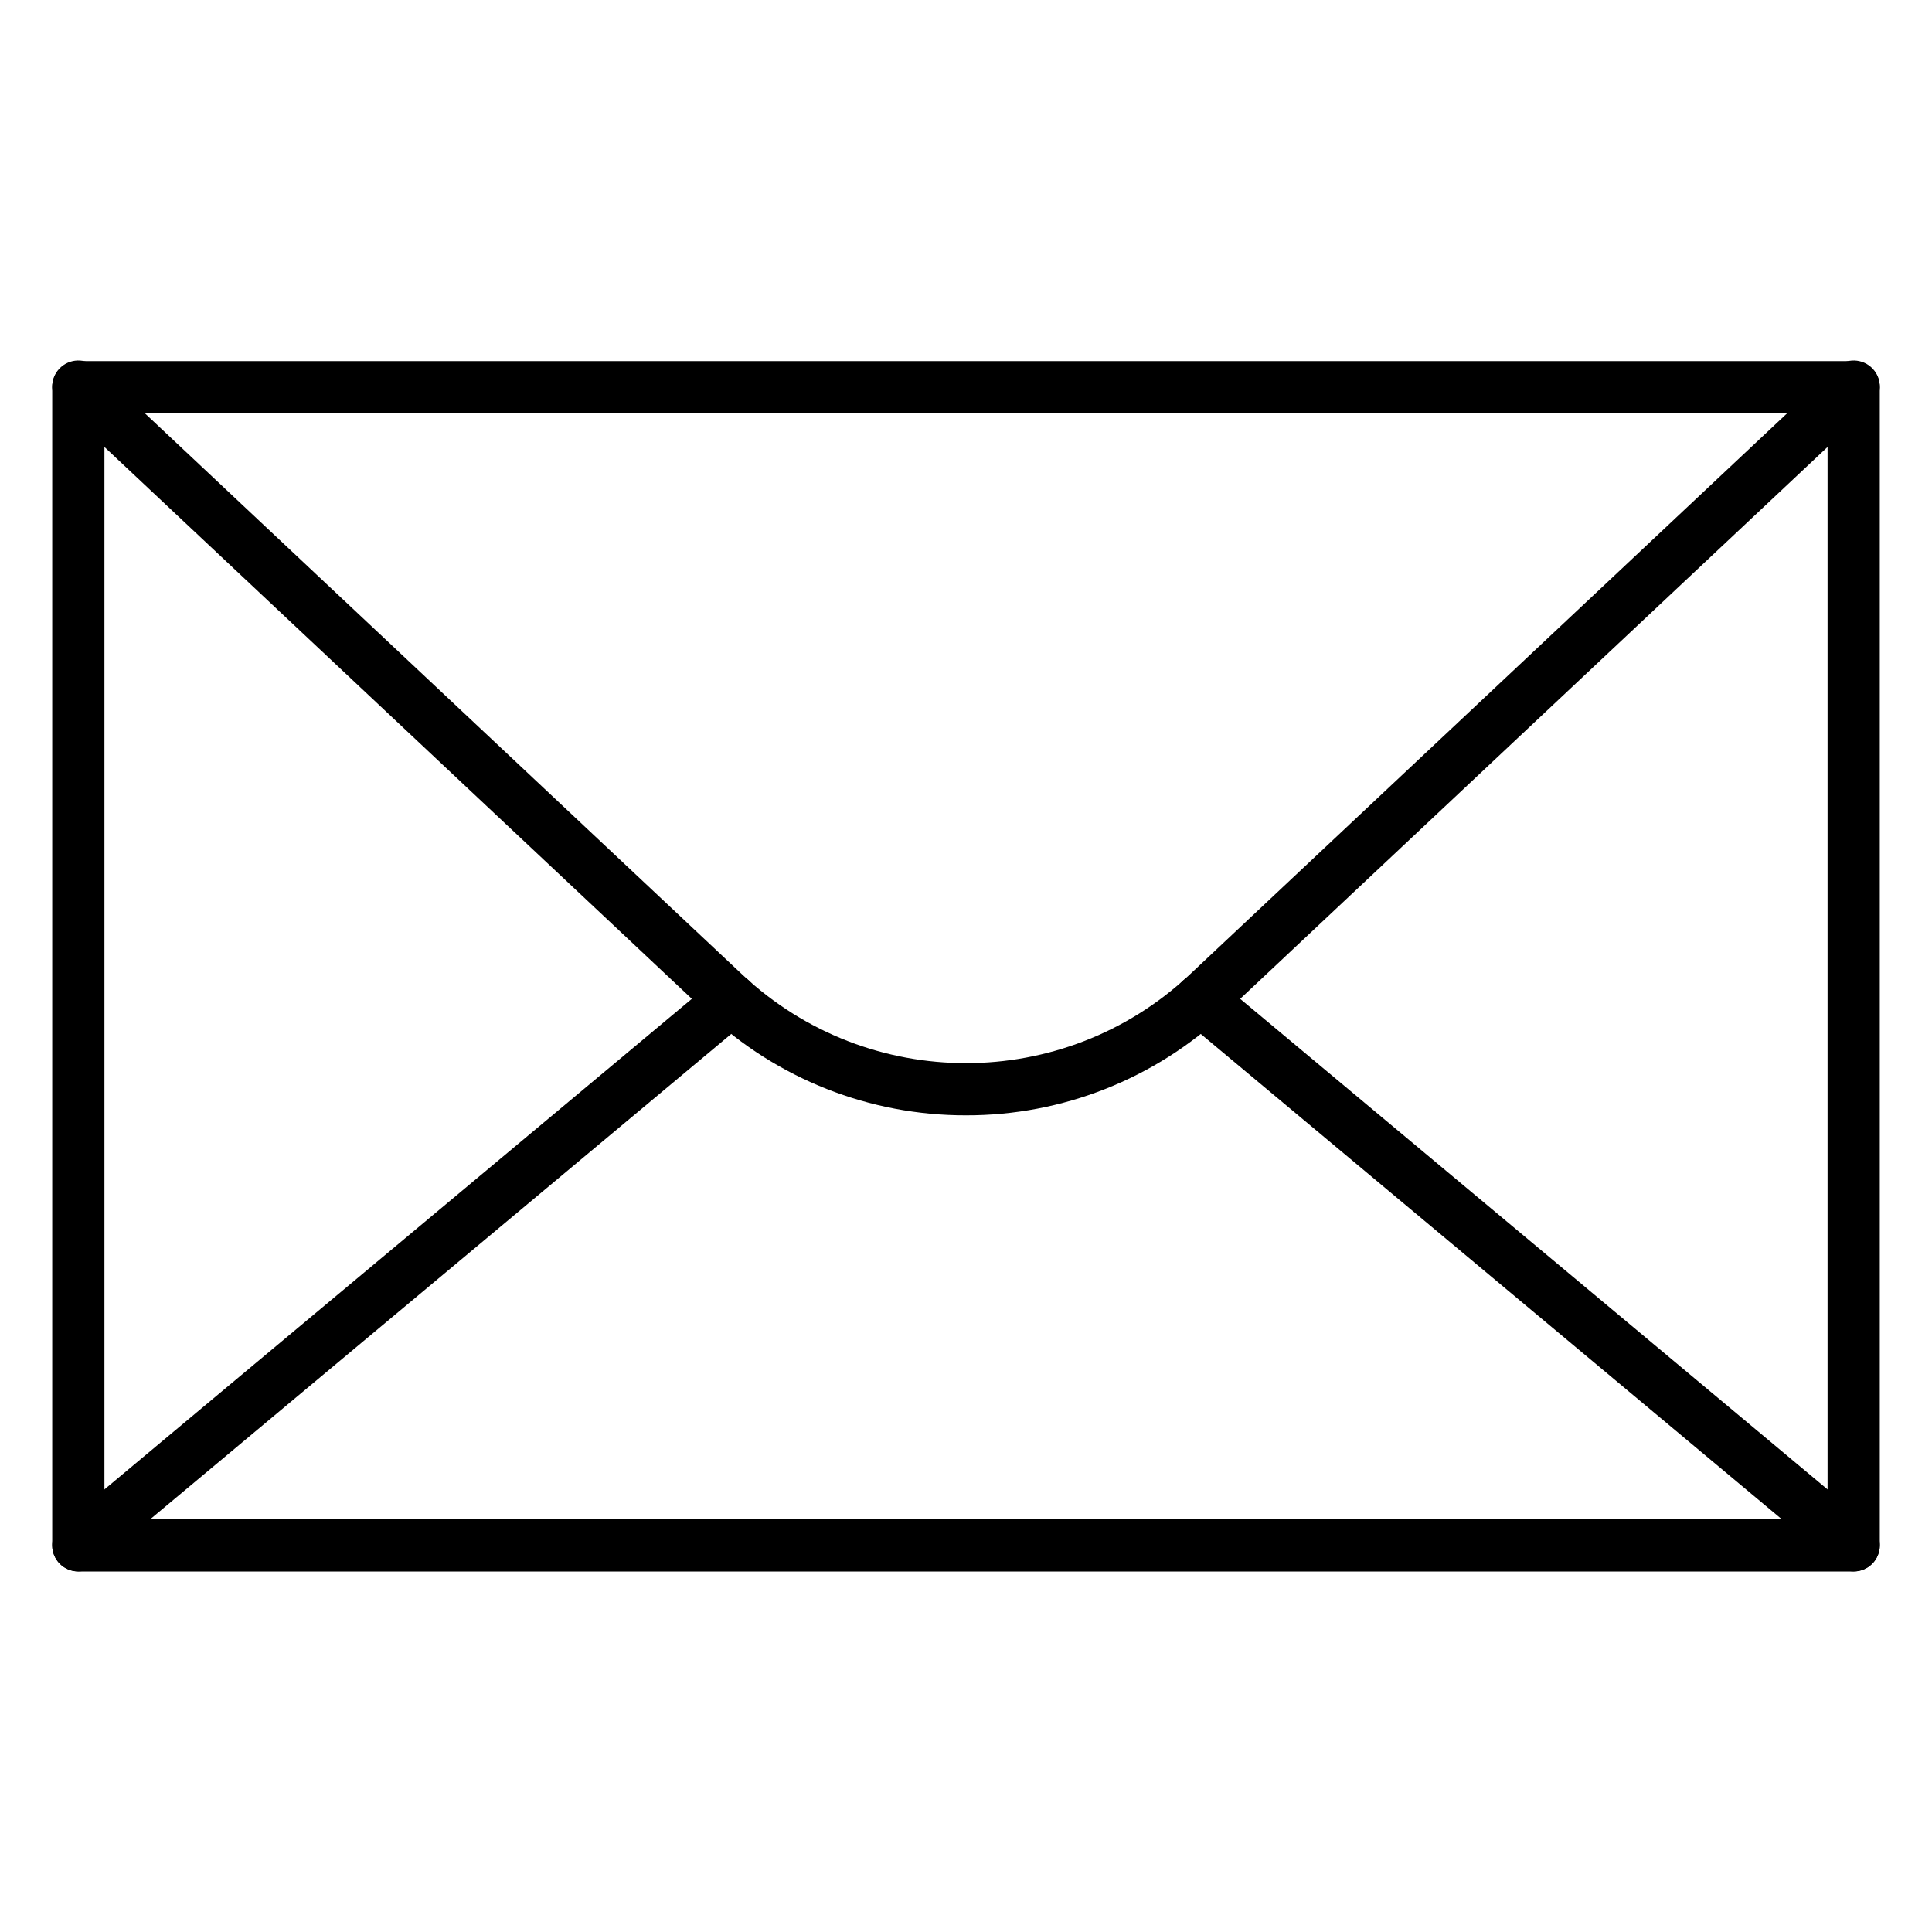
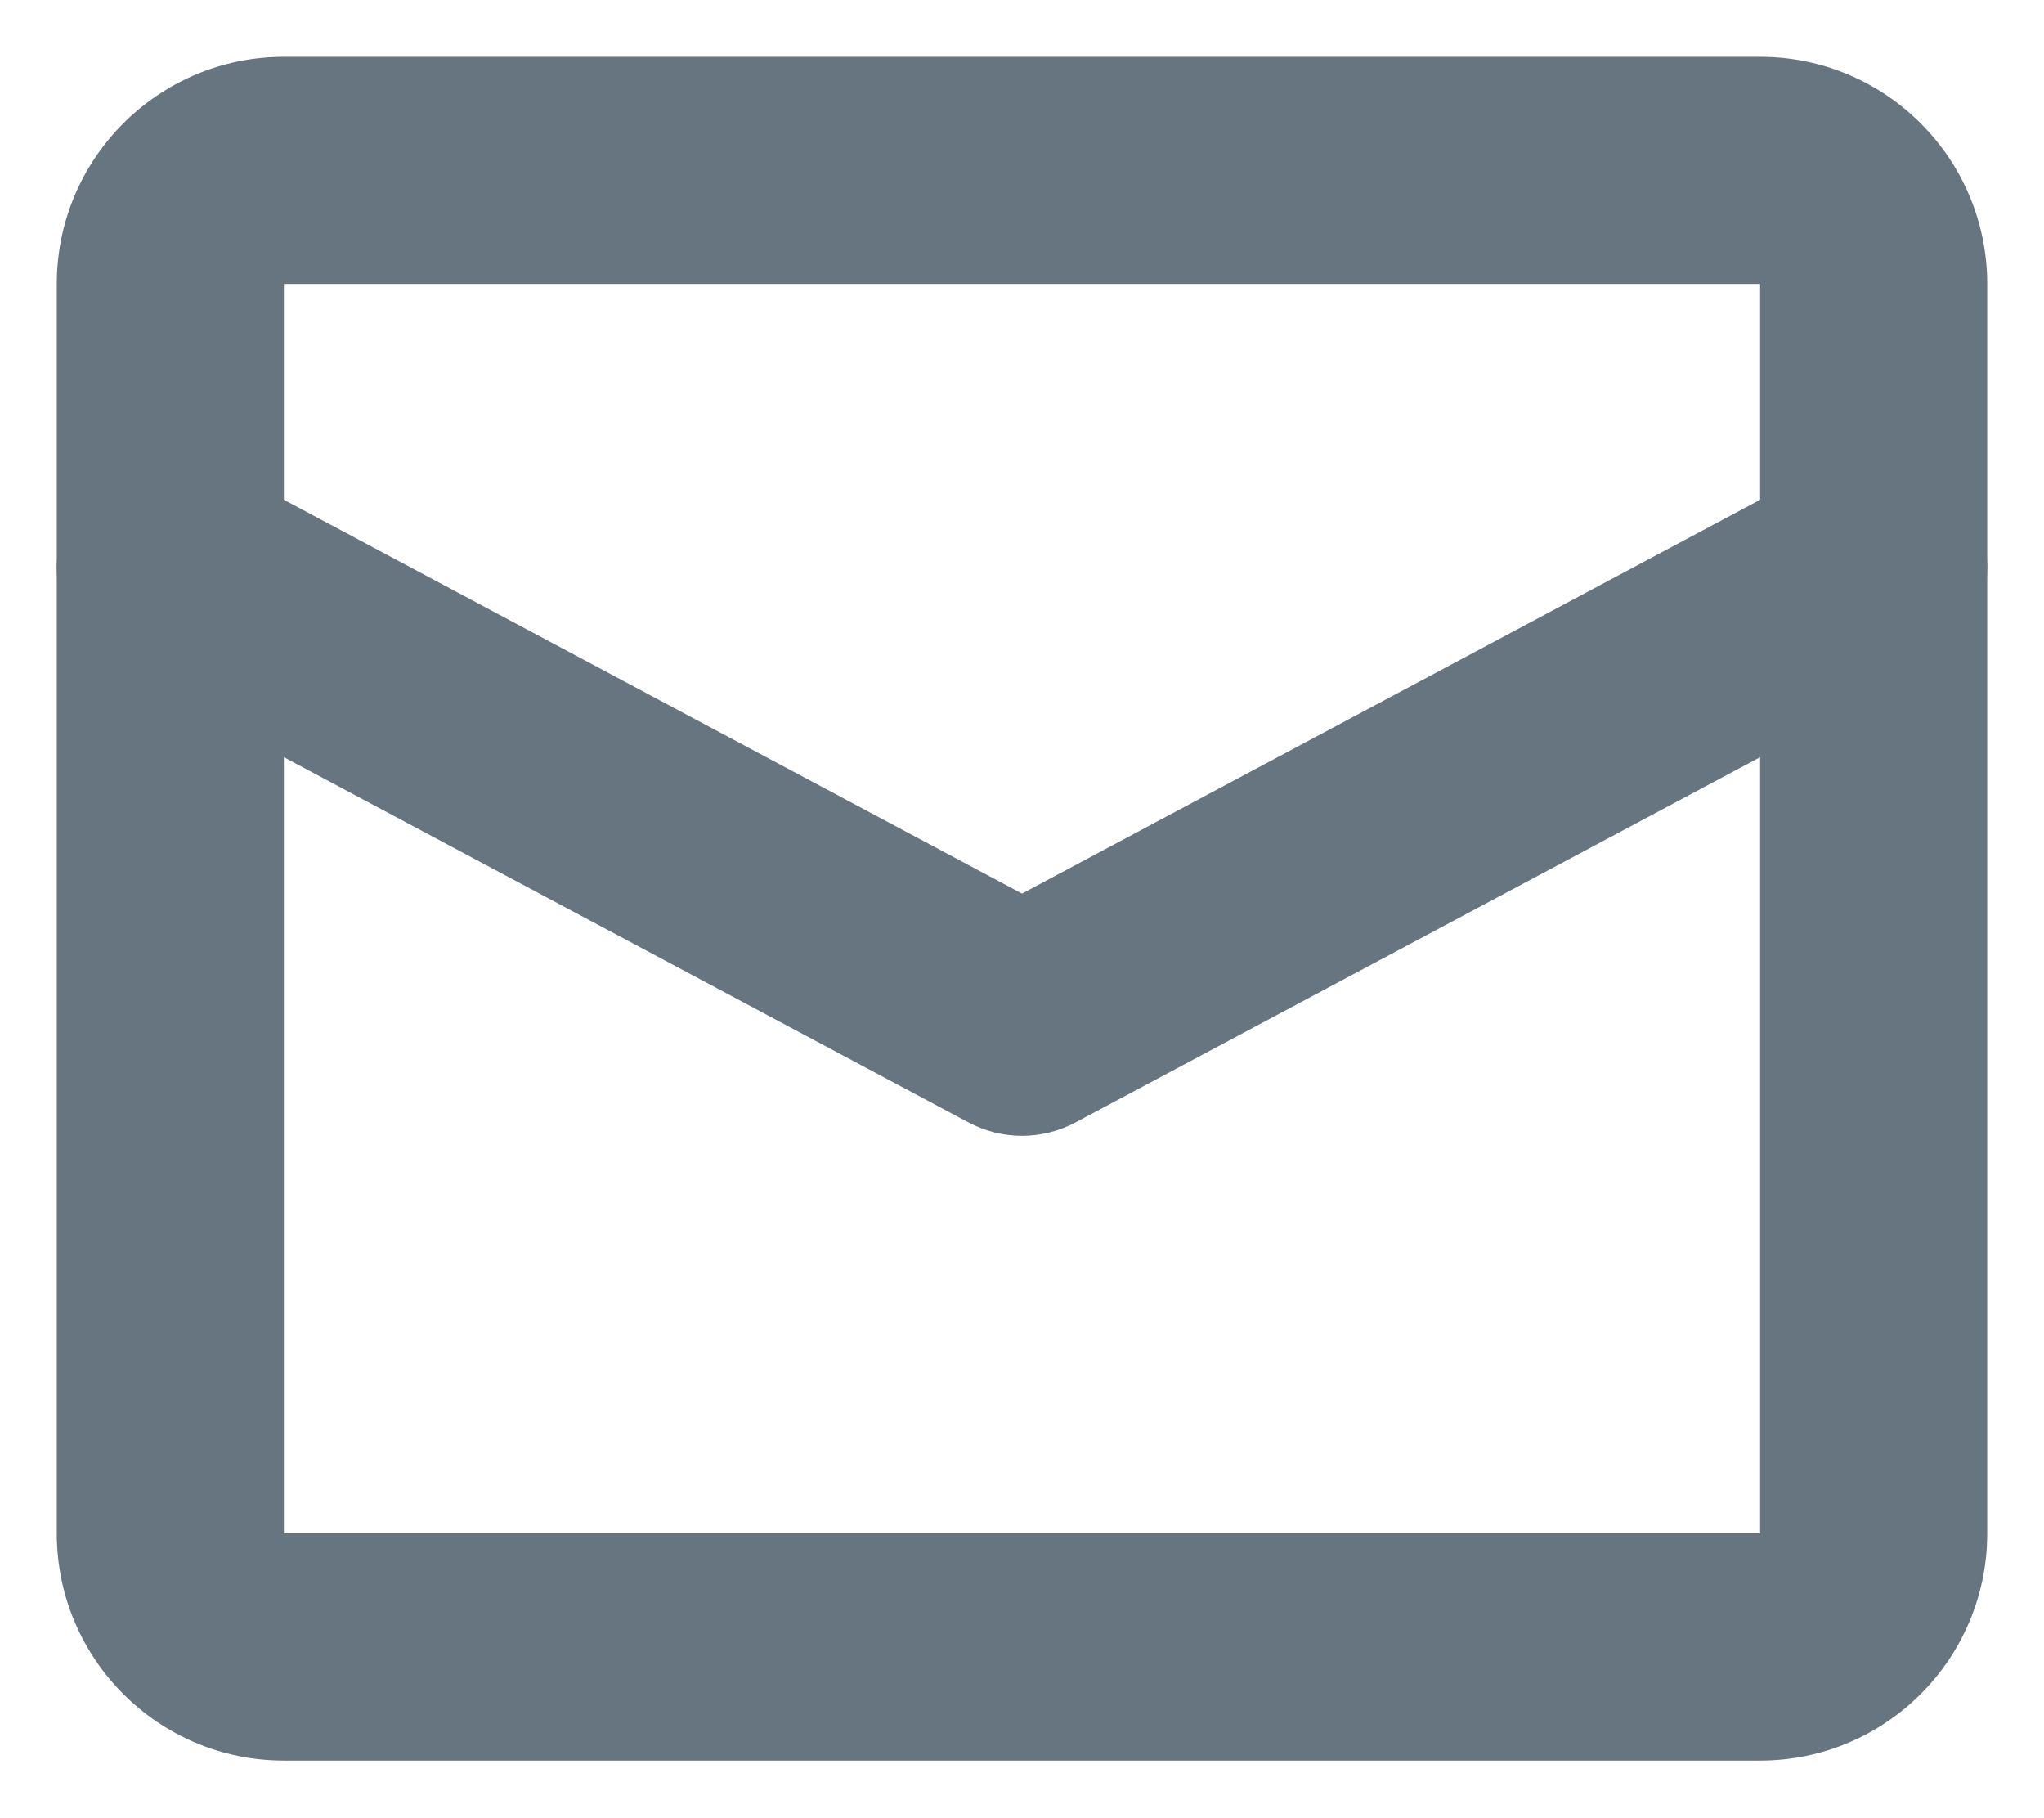
- <svg xmlns="http://www.w3.org/2000/svg" id="Icons" height="512" viewBox="0 0 74 74" width="512">
-   <path d="m71 60.192h-68a1 1 0 0 1 -1-1v-44.36a1 1 0 0 1 1-1h68a1 1 0 0 1 1 1v44.36a1 1 0 0 1 -1 1zm-67-2h66v-42.36h-66z" />
-   <path d="m37 42.719a14.454 14.454 0 0 1 -9.924-3.92l-24.761-23.262a1 1 0 0 1 1.37-1.458l24.76 23.262a12.518 12.518 0 0 0 17.11 0l24.76-23.262a1 1 0 0 1 1.37 1.458l-24.761 23.263a14.454 14.454 0 0 1 -9.924 3.919z" />
-   <path d="m3 60.187a1 1 0 0 1 -.641-1.768l25.007-20.886a1 1 0 1 1 1.282 1.535l-25.007 20.886a1 1 0 0 1 -.641.233z" />
-   <path d="m71 60.187a1 1 0 0 1 -.641-.233l-25.007-20.886a1 1 0 1 1 1.282-1.535l25.007 20.886a1 1 0 0 1 -.641 1.768z" />
+ <svg xmlns="http://www.w3.org/2000/svg" width="18px" height="16px" viewBox="0 0 18 16" version="1.1">
+   <defs />
+   <g id="Page-1" stroke="none" stroke-width="1" fill="none" fill-rule="evenodd">
+     <g id="TWITTER-PROFILE-2018" transform="translate(-345, -16)" fill="#667580" fill-rule="nonzero">
+       <g id="Header">
+         <g id="Left-side" transform="translate(128, 8)">
+           <g id="Discover" transform="translate(217, 7)">
+             <g id="icon" transform="translate(0, 1)">
+               <path d="M9,7.867 L16.029,4.118 C16.517,3.858 17.122,4.042 17.382,4.529 C17.642,5.017 17.458,5.622 16.971,5.882 L9.471,9.882 C9.176,10.039 8.824,10.039 8.529,9.882 L1.029,5.882 C0.542,5.622 0.358,5.017 0.618,4.529 C0.878,4.042 1.483,3.858 1.971,4.118 L9,7.867 Z" id="Shape" />
+               <path d="M15.5,13.5 L15.5,2.5 L2.5,2.5 L2.5,13.5 L15.5,13.5 Z M15.5,15.5 L2.5,15.5 C1.396,15.5 0.5,14.604 0.5,13.5 L0.5,2.5 C0.5,1.396 1.396,0.5 2.5,0.5 L15.5,0.5 C16.604,0.5 17.5,1.396 17.5,2.5 L17.5,13.5 C17.5,14.604 16.604,15.5 15.5,15.5 Z" id="Shape" />
+             </g>
+           </g>
+         </g>
+       </g>
+     </g>
+   </g>
</svg>
